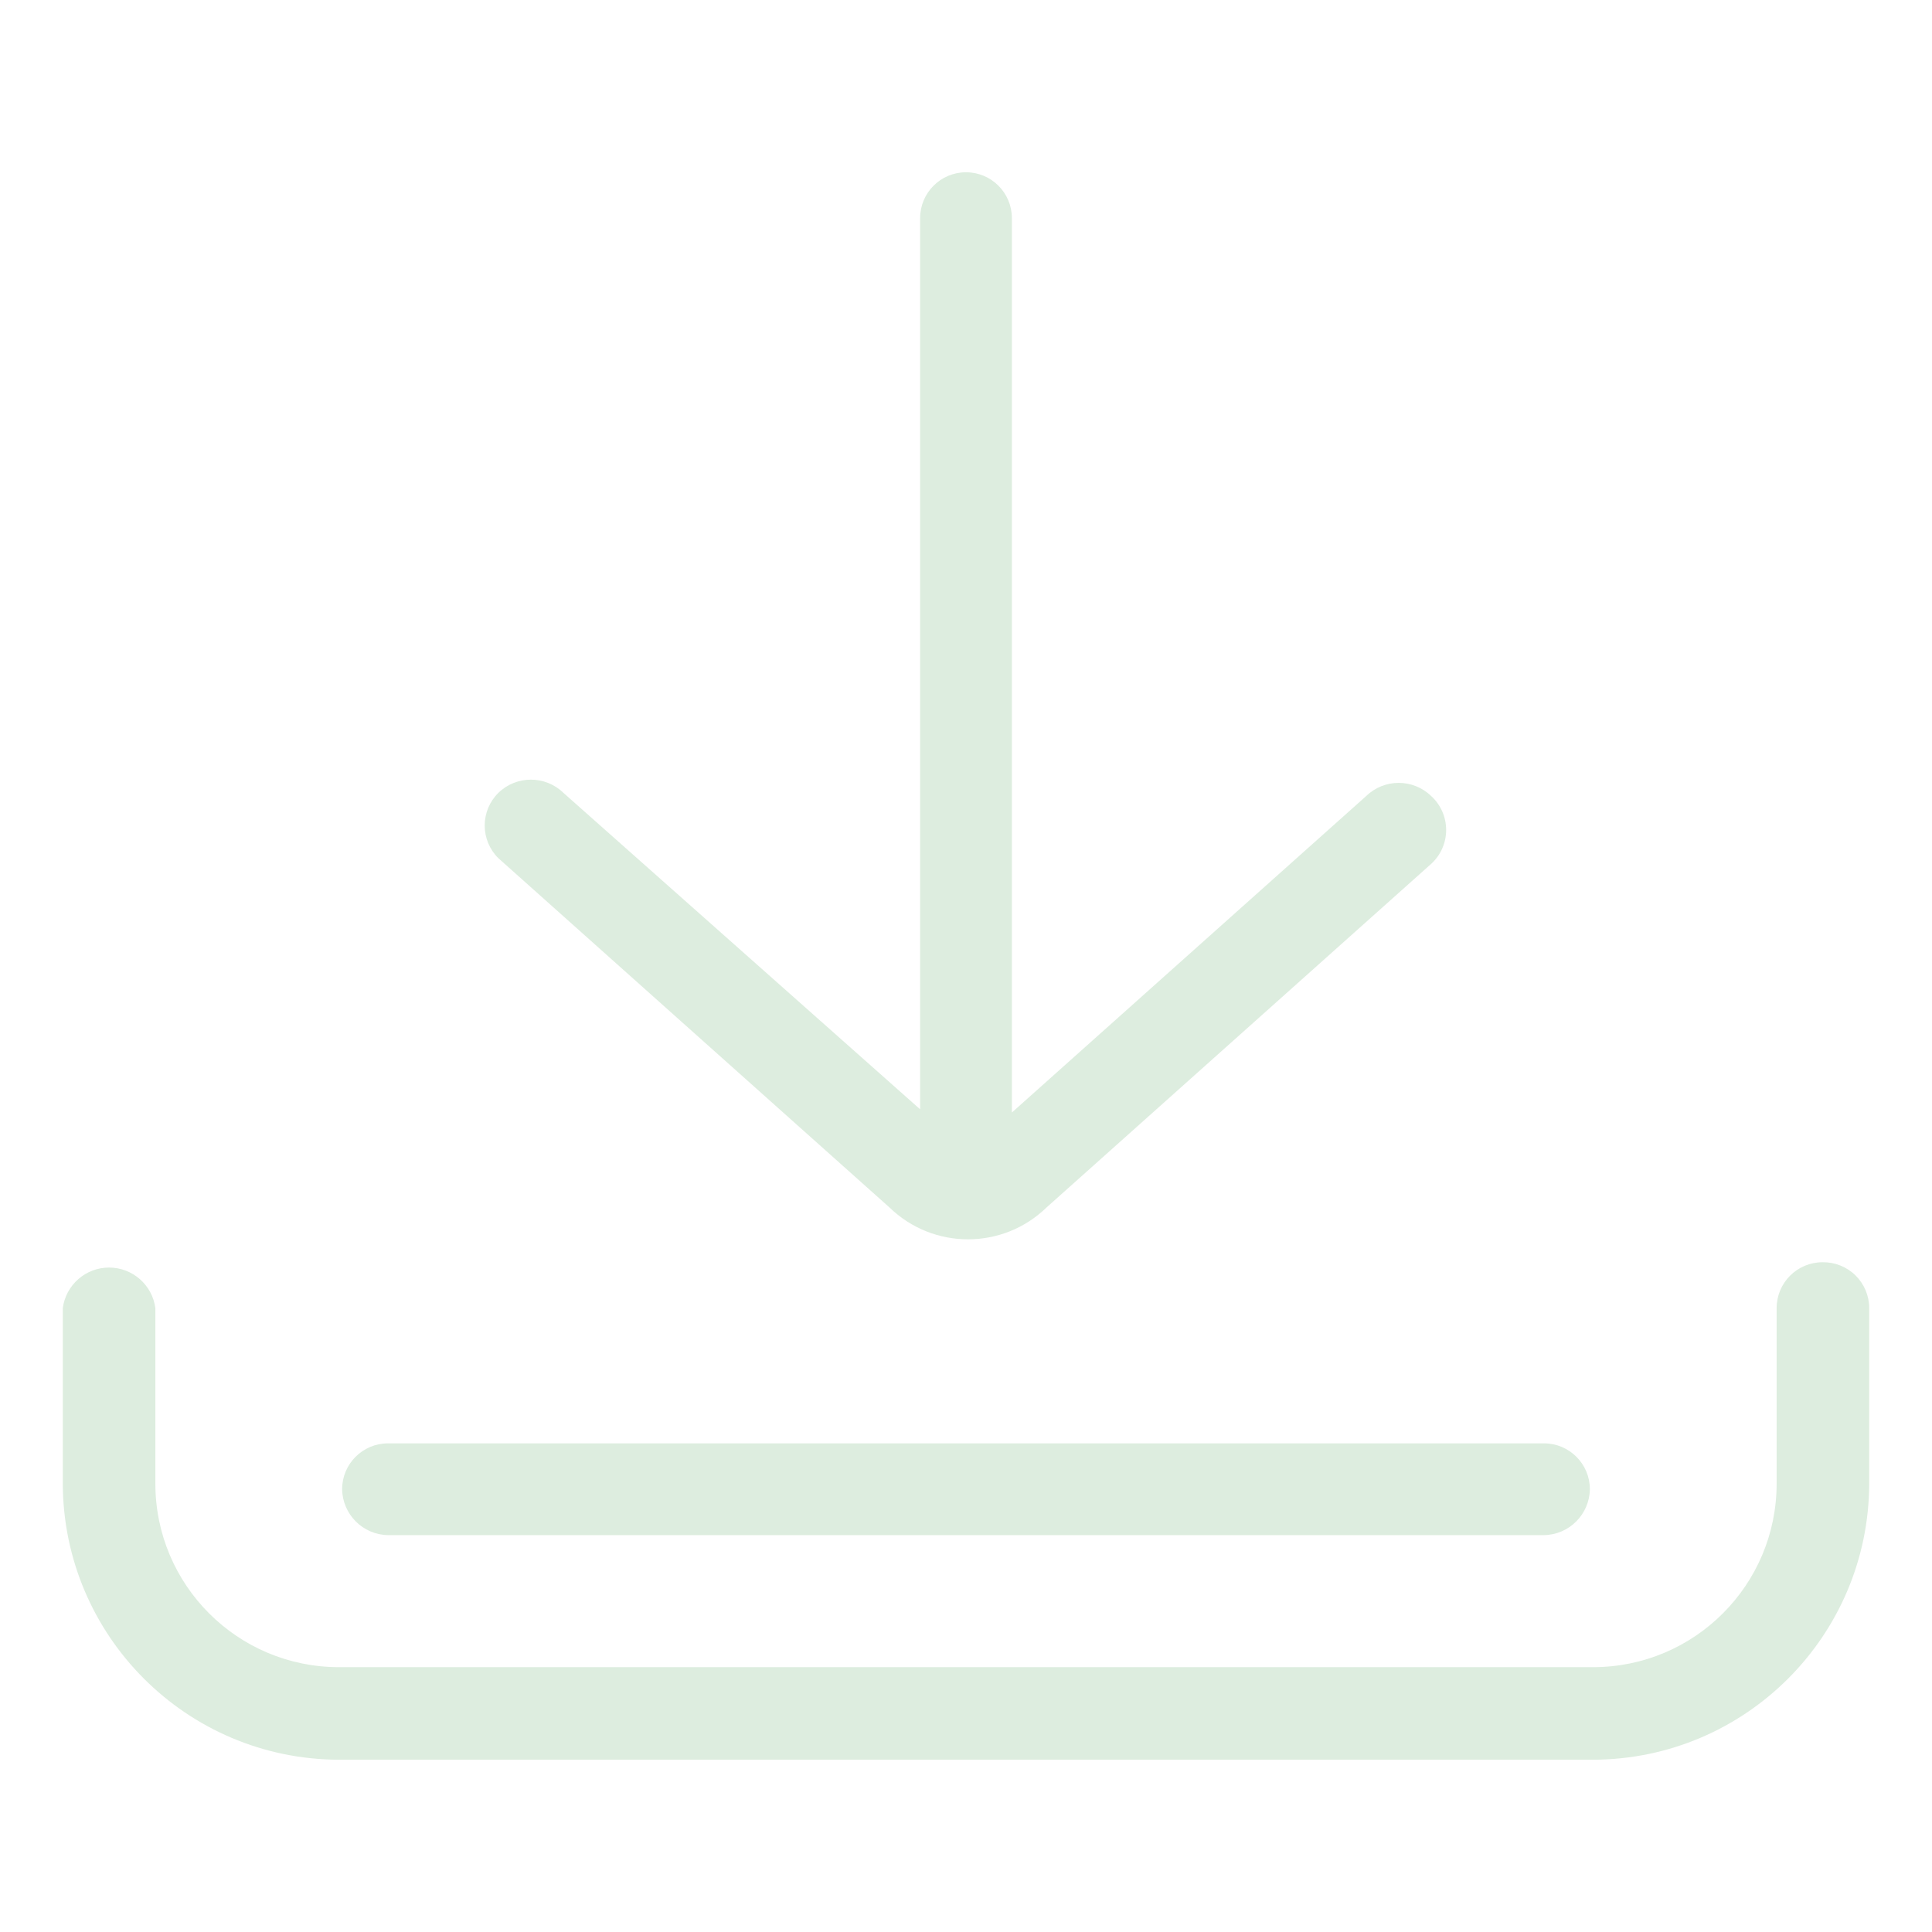
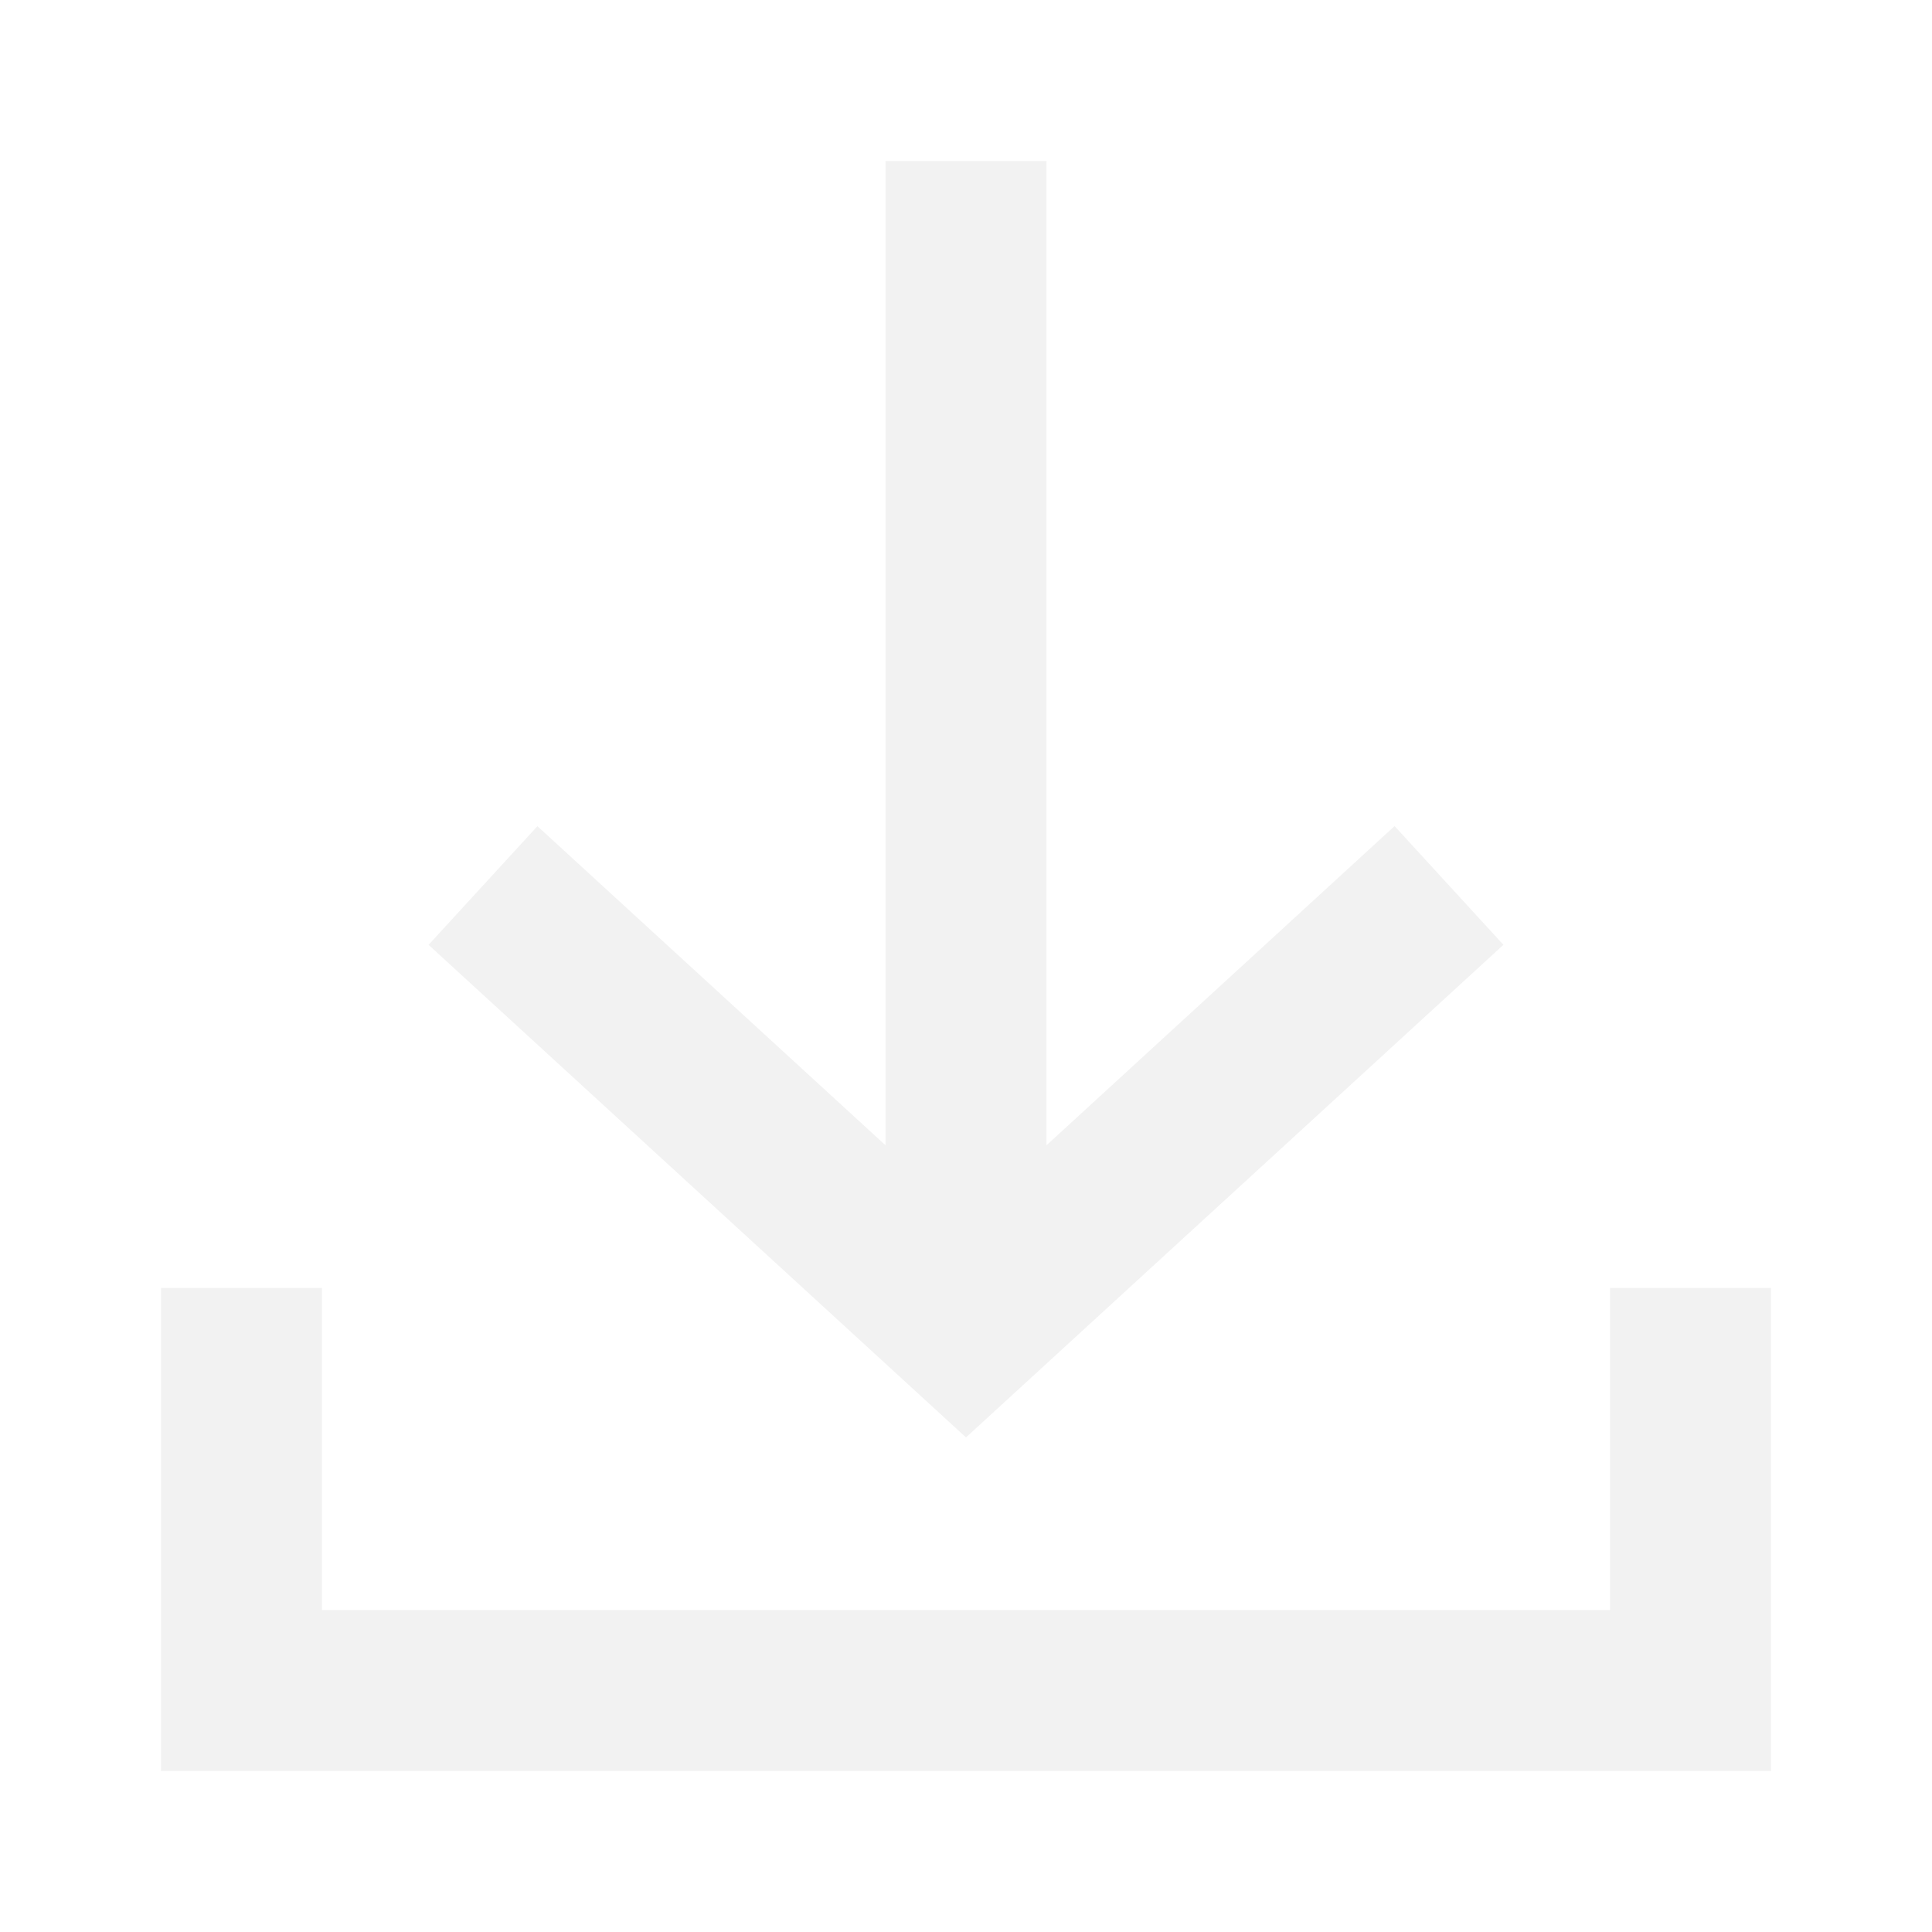
- <svg xmlns="http://www.w3.org/2000/svg" id="Layer_1" data-name="Layer 1" viewBox="0 0 24 24">
-   <defs>
-     <style>.cls-1{fill:none;}.cls-2{fill:#ddeddf;}</style>
+ <svg xmlns="http://www.w3.org/2000/svg" id="ic-transaction-received" width="24" height="24" viewBox="0 0 24 24" version="1.1">
+   <defs id="defs4">
+     <style type="text/css">
+             .cls-1{fill:#B6B6B6}.cls-2{fill:none}
+         </style>
  </defs>
-   <rect class="cls-1" width="24" height="24" />
-   <path class="cls-2" d="M22.64,15.68a.57.57,0,0,0-.57.57v2.18a2.28,2.28,0,0,1-2.28,2.28H4.21a2.28,2.28,0,0,1-2.28-2.28V16.25a.58.58,0,0,0-1.15,0v2.18a3.44,3.44,0,0,0,3.43,3.43H19.79a3.44,3.44,0,0,0,3.43-3.43V16.25A.57.57,0,0,0,22.64,15.68Z" />
-   <path class="cls-2" d="M19.18,17.93H4.82a.57.57,0,0,0-.57.57.58.58,0,0,0,.57.57H19.18a.58.58,0,0,0,.57-.57A.57.57,0,0,0,19.18,17.93Z" />
-   <path class="cls-2" d="M17.78,9.89a.58.58,0,0,0-.81,0l-4.4,3.93V2.71a.57.57,0,0,0-1.14,0V13.78L7,9.85a.58.58,0,0,0-.81,0,.57.57,0,0,0,0,.81L11.05,15A1.4,1.4,0,0,0,13,15l4.78-4.27A.57.57,0,0,0,17.78,9.89Z" />
+   <g id="Group_8834" data-name="Group 8834" style="fill:#f2f2f2">
+     <path id="Path_18892" d="M18.676 11.737l-1.352-1.475L13 14.227V2h-2v12.227l-4.324-3.964-1.352 1.474L12 17.856z" class="cls-1" data-name="Path 18892" style="fill:#f2f2f2" />
+     <path id="Path_18893" d="M20 16v4H4v-4H2v6h20v-6z" class="cls-1" data-name="Path 18893" style="fill:#f2f2f2" />
+   </g>
+   <path id="Rectangle_4413" d="M0 0h24v24H0z" class="cls-2" data-name="Rectangle 4413" />
</svg>
